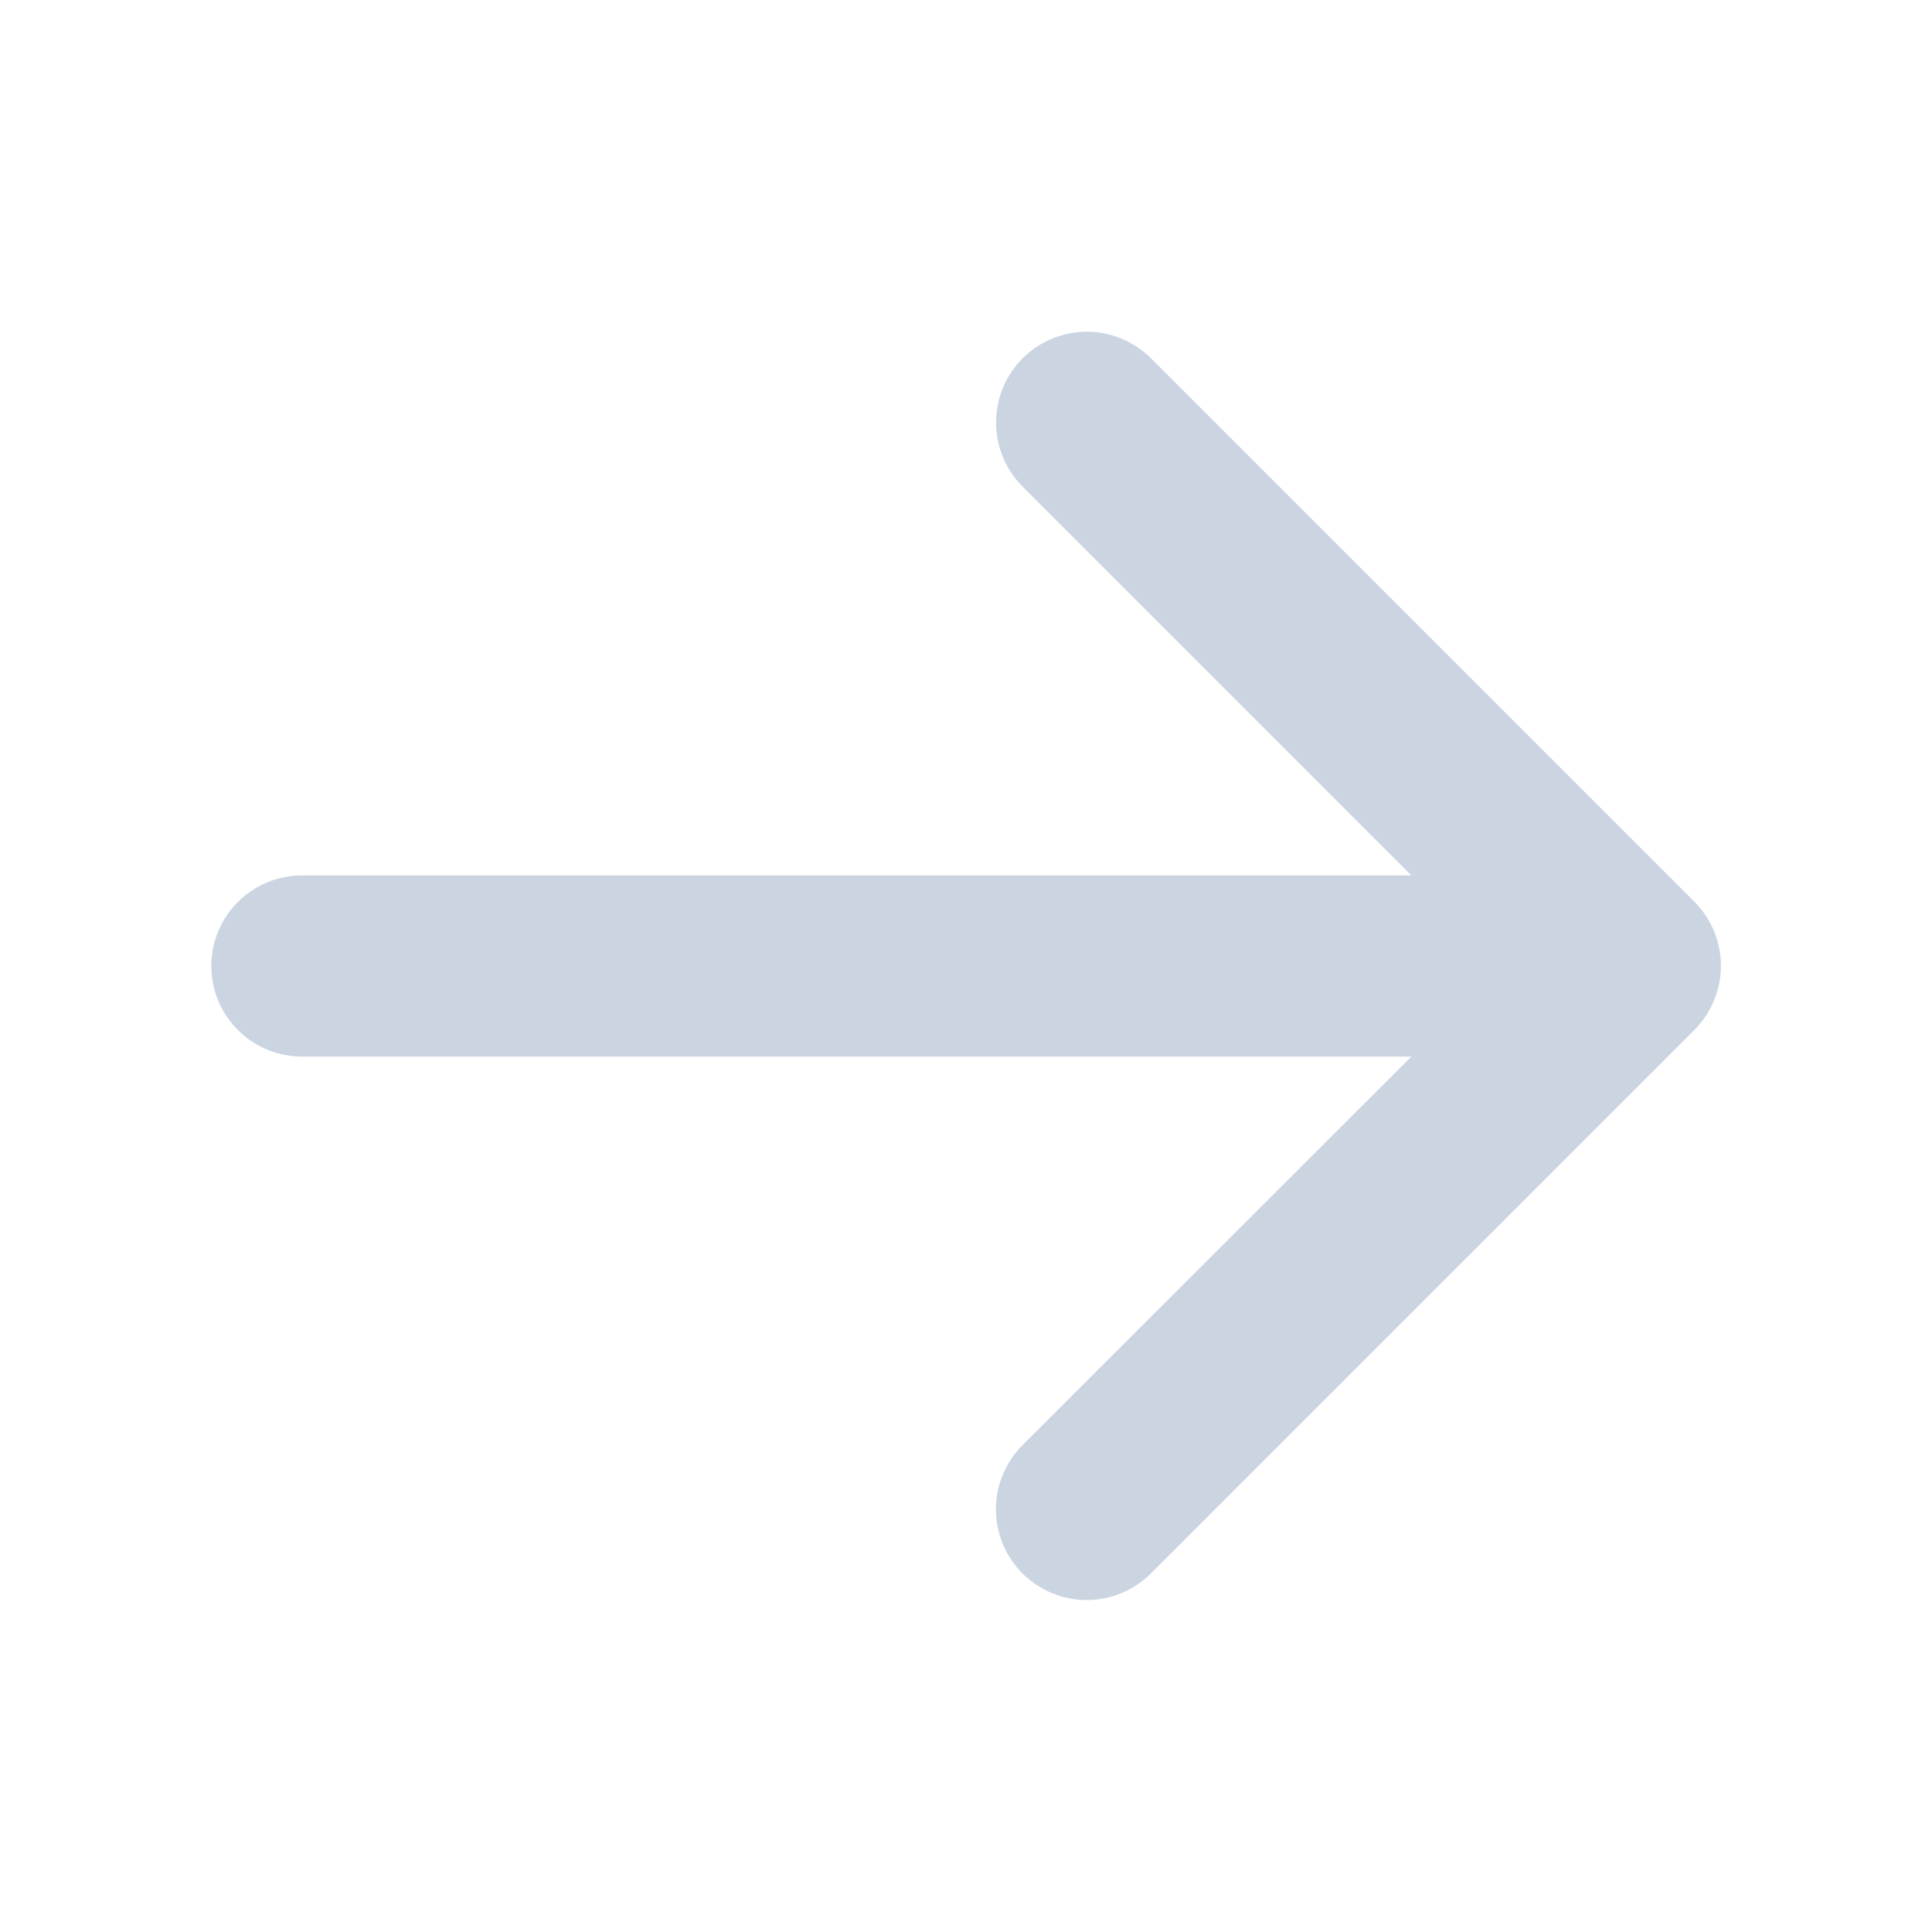
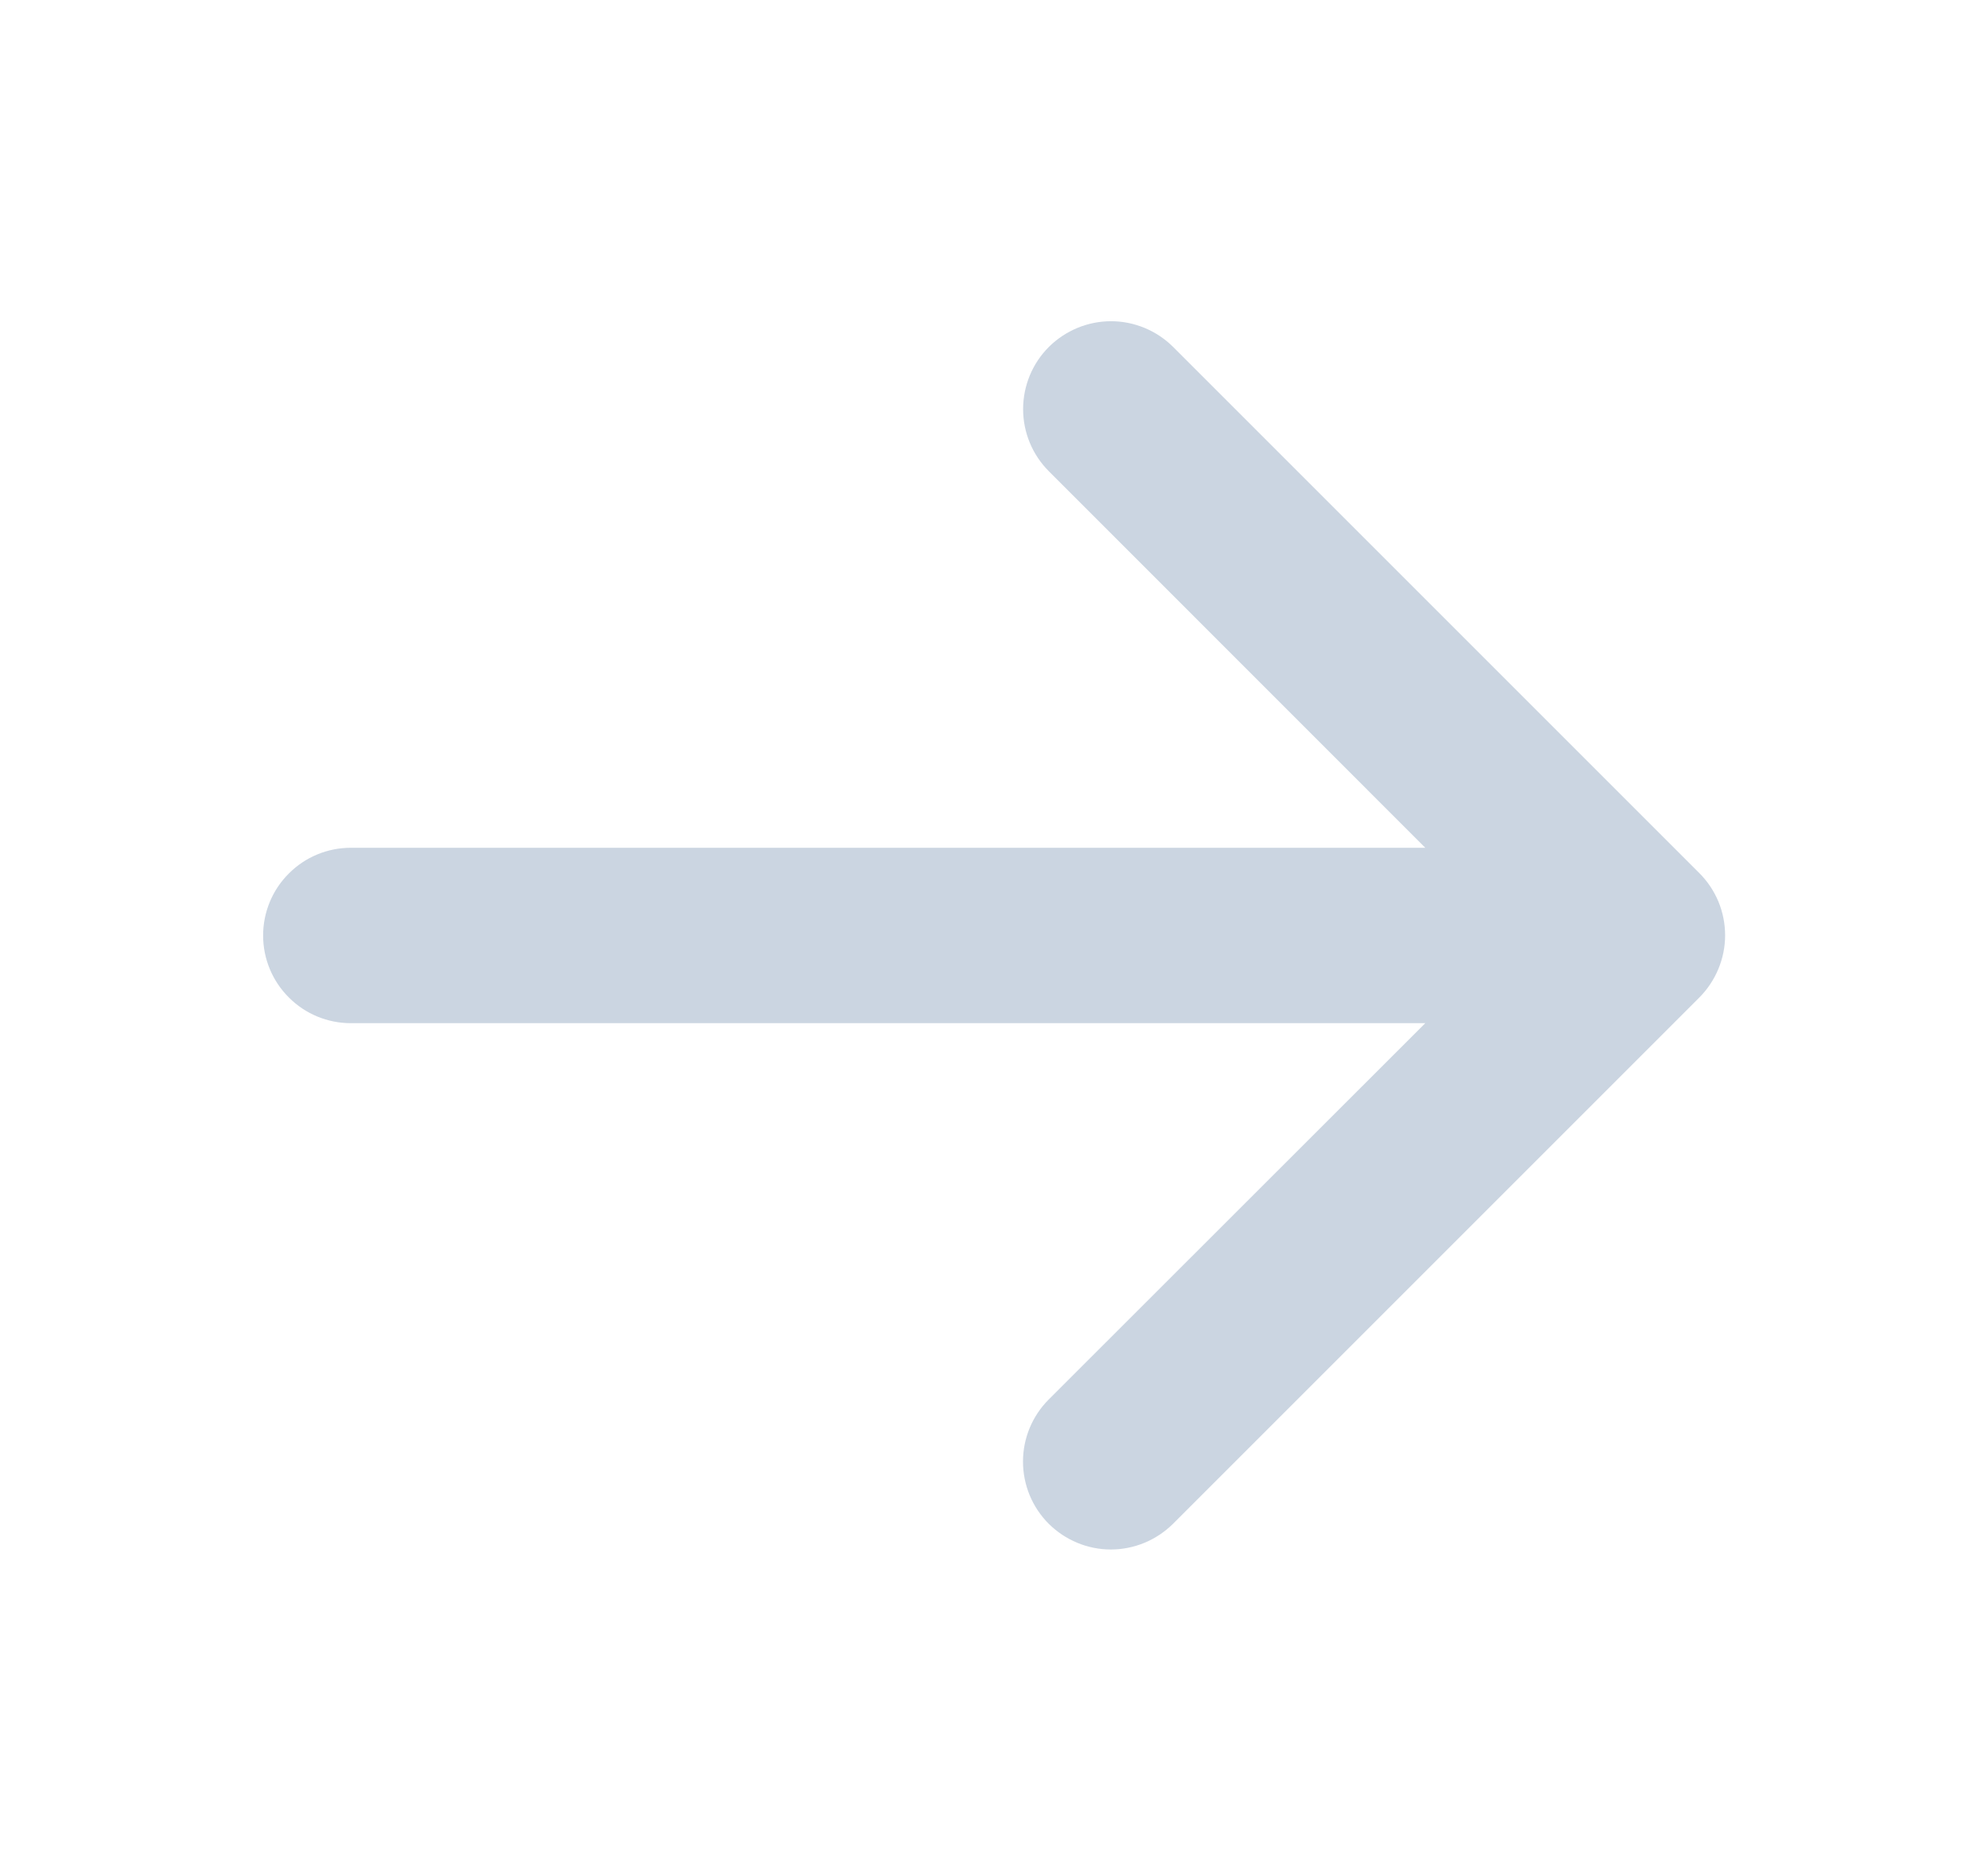
- <svg xmlns="http://www.w3.org/2000/svg" width="16" height="16" viewBox="0 0 16 16" fill="none">
-   <path d="M14.031 8.531L9.531 13.031C9.39 13.171 9.199 13.251 8.999 13.251C8.8 13.251 8.609 13.171 8.468 13.031C8.327 12.89 8.248 12.699 8.248 12.499C8.248 12.3 8.327 12.109 8.468 11.968L11.688 8.75H2.5C2.301 8.75 2.11 8.671 1.97 8.53C1.829 8.39 1.75 8.199 1.75 8C1.75 7.801 1.829 7.61 1.97 7.47C2.11 7.329 2.301 7.25 2.5 7.25H11.688L8.469 4.03C8.328 3.889 8.249 3.698 8.249 3.499C8.249 3.299 8.328 3.108 8.469 2.967C8.61 2.827 8.801 2.747 9.001 2.747C9.2 2.747 9.391 2.827 9.532 2.967L14.032 7.467C14.102 7.537 14.157 7.62 14.195 7.711C14.233 7.803 14.252 7.901 14.252 7.999C14.252 8.098 14.232 8.196 14.194 8.287C14.156 8.378 14.101 8.461 14.031 8.531Z" fill="#CBD5E1" />
+ <svg xmlns="http://www.w3.org/2000/svg" width="17" height="16" viewBox="0 0 17 16" fill="none">
+   <path d="M14.531 8.531L10.031 13.031C9.89 13.171 9.699 13.251 9.499 13.251C9.3 13.251 9.109 13.171 8.968 13.031C8.827 12.89 8.748 12.699 8.748 12.499C8.748 12.3 8.827 12.109 8.968 11.968L12.188 8.75H3C2.801 8.75 2.61 8.671 2.47 8.53C2.329 8.39 2.25 8.199 2.25 8C2.25 7.801 2.329 7.61 2.47 7.47C2.61 7.329 2.801 7.25 3 7.25H12.188L8.969 4.03C8.828 3.889 8.749 3.698 8.749 3.499C8.749 3.299 8.828 3.108 8.969 2.967C9.11 2.827 9.301 2.747 9.501 2.747C9.7 2.747 9.891 2.827 10.032 2.967L14.532 7.467C14.602 7.537 14.657 7.62 14.695 7.711C14.733 7.803 14.752 7.901 14.752 7.999C14.752 8.098 14.732 8.196 14.694 8.287C14.656 8.378 14.601 8.461 14.531 8.531Z" fill="#CBD5E1" />
</svg>
